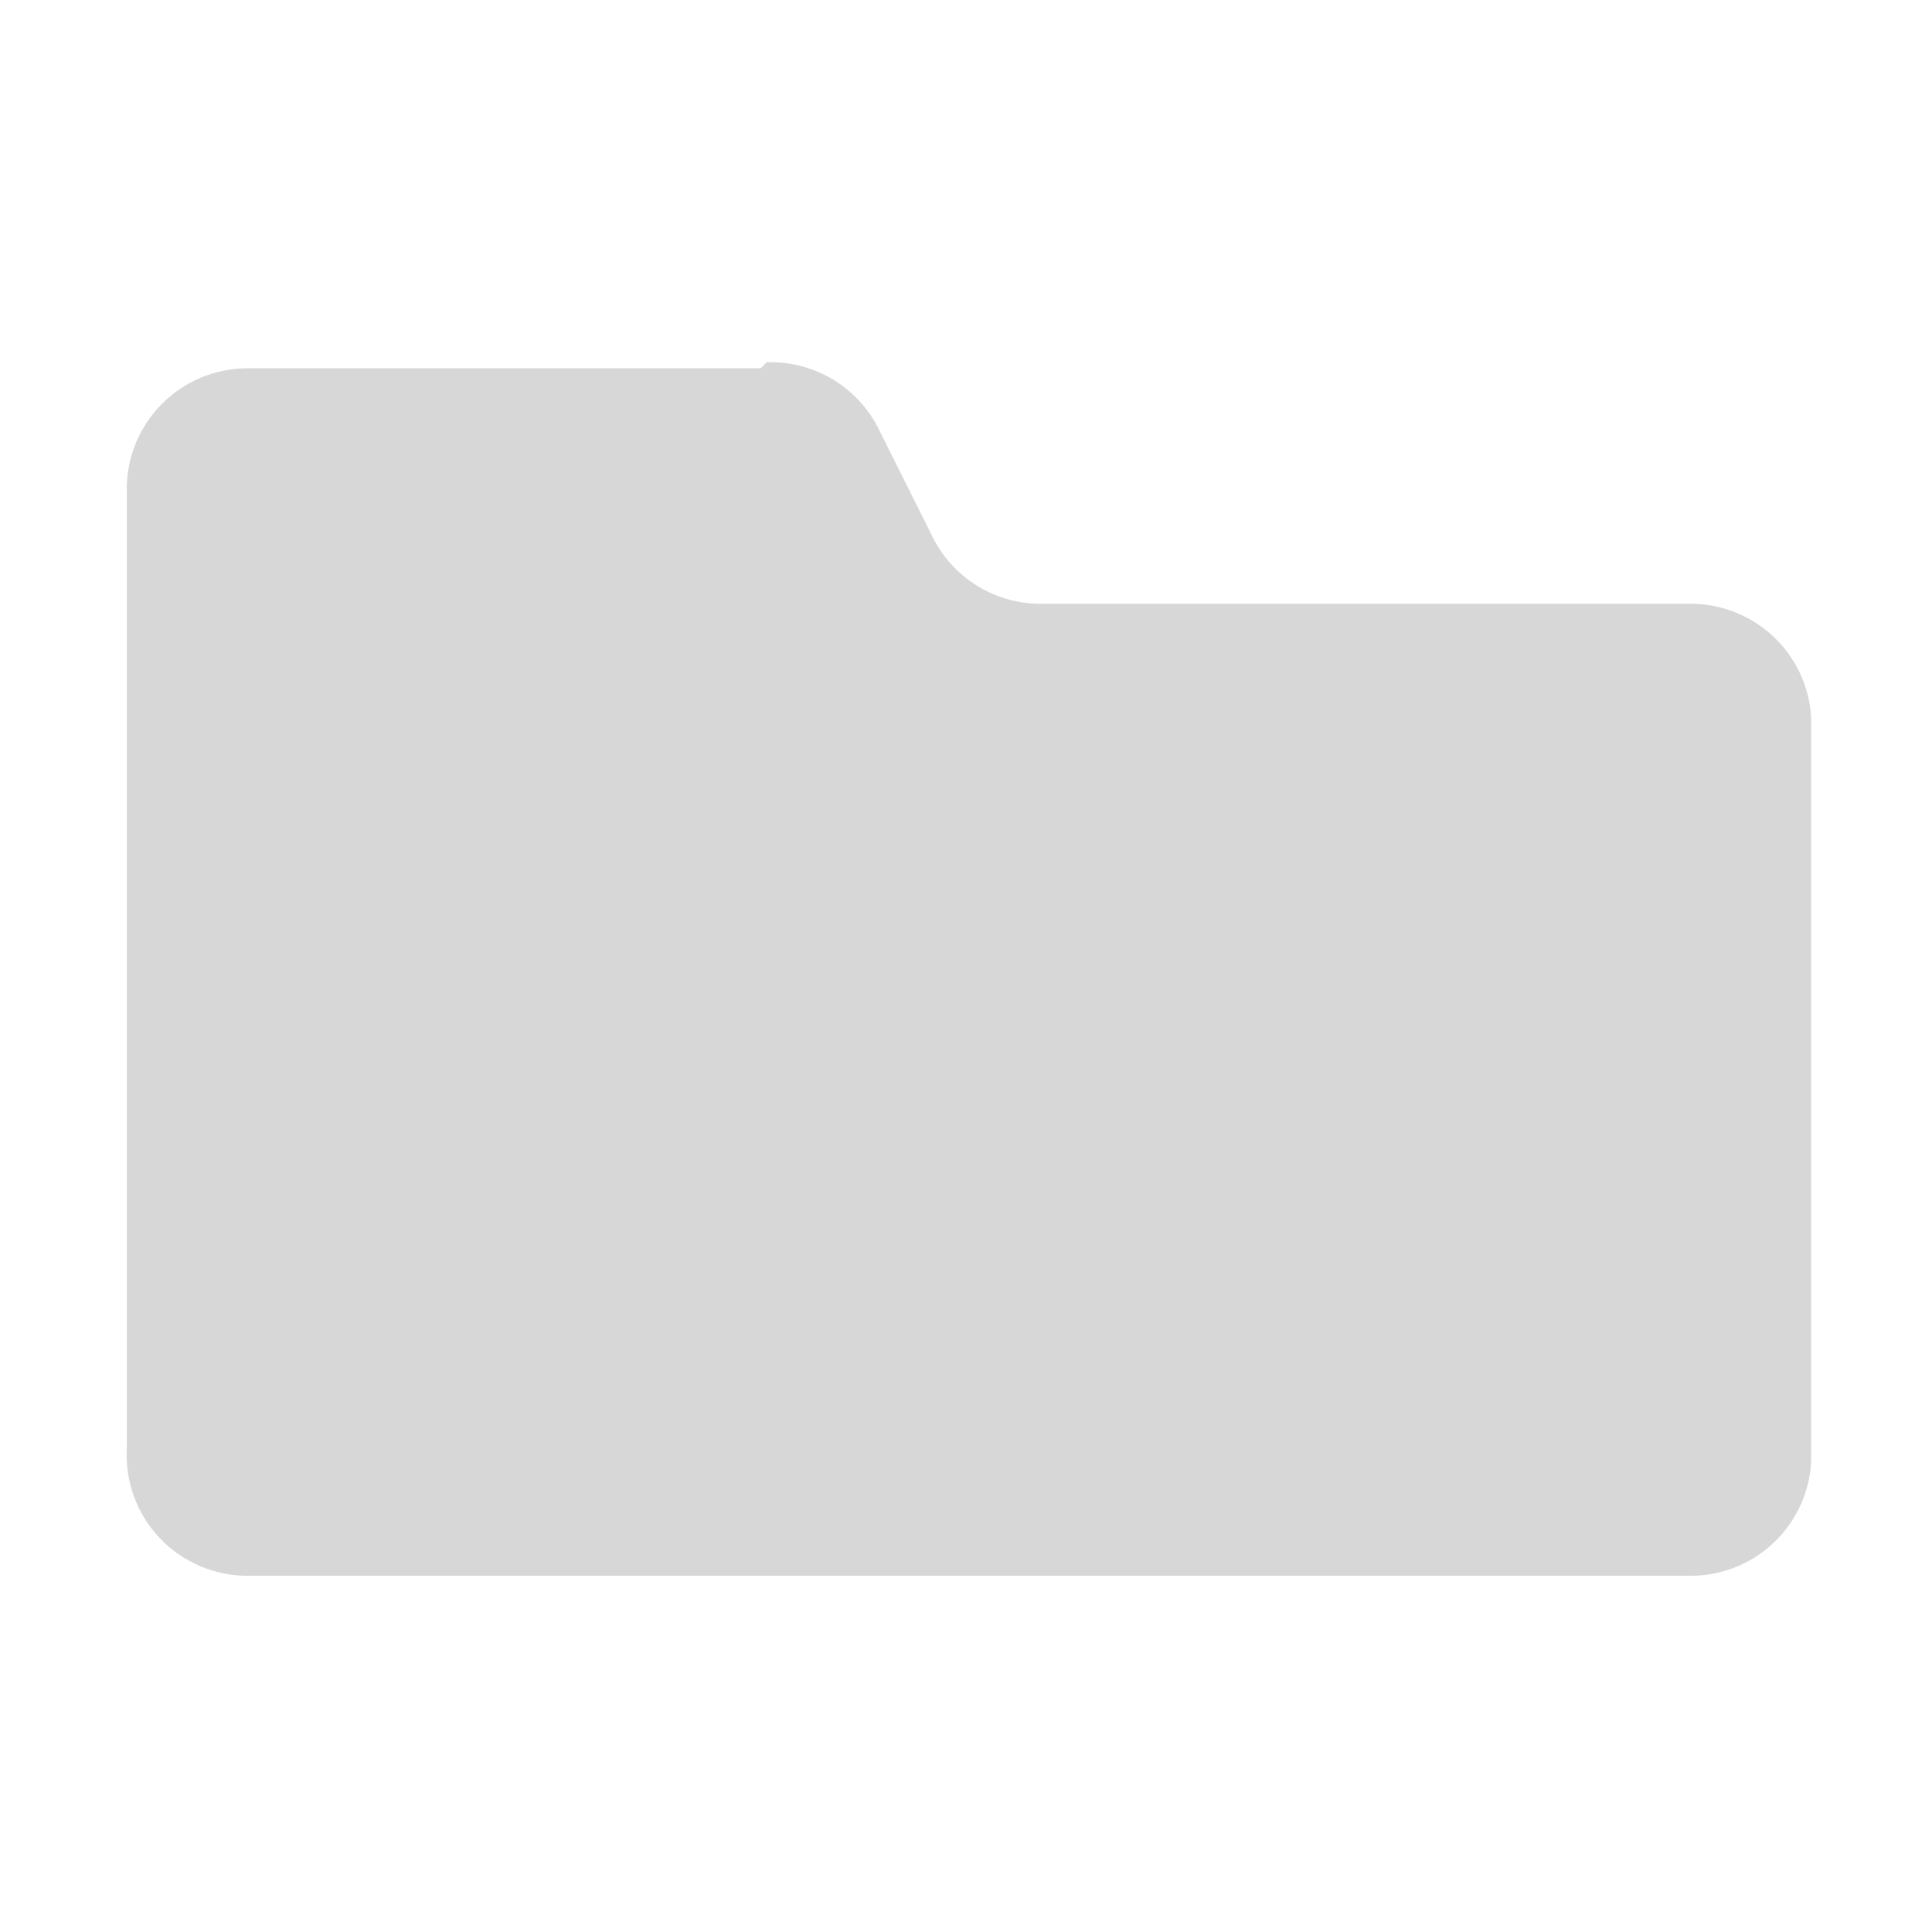
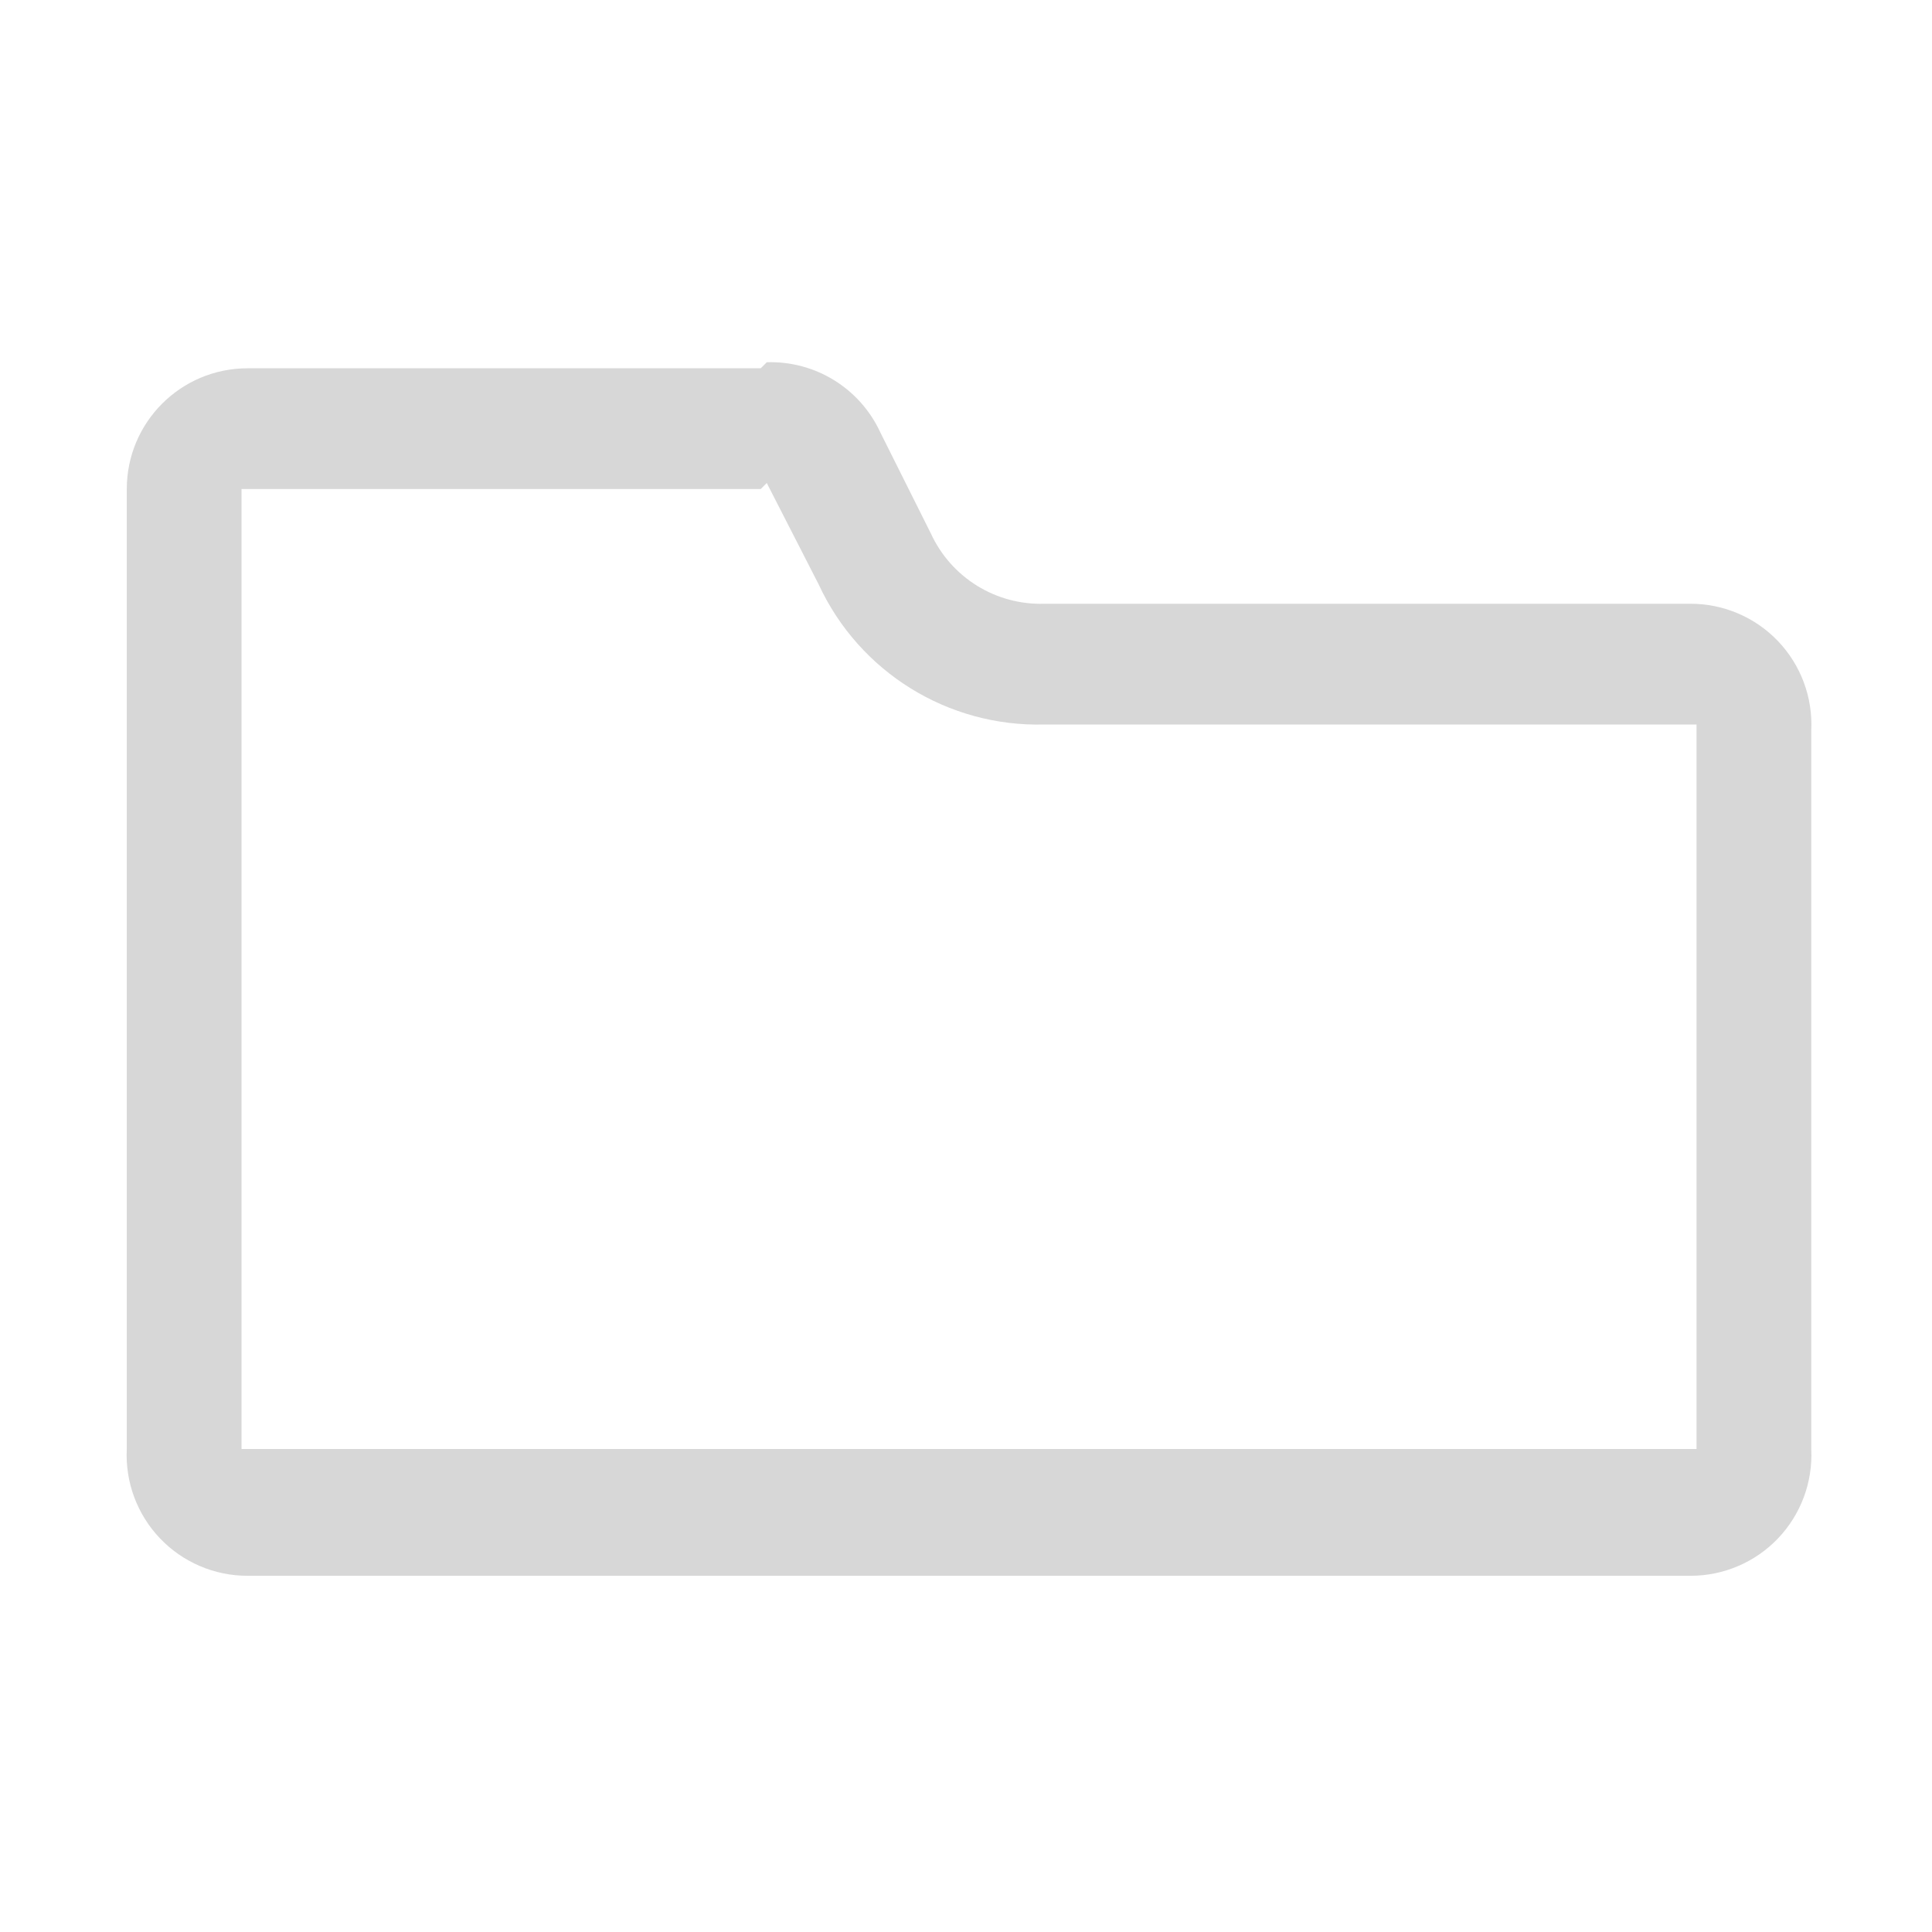
<svg xmlns="http://www.w3.org/2000/svg" id="Calque_1" data-name="Calque 1" viewBox="0 0 16 16">
  <defs>
-     <style>.cls-1{mask:url(#mask);}.cls-2{opacity:0.45;}.cls-3{fill:#a6a6a6;}.cls-4{filter:url(#luminosity-noclip);}</style>
-     <filter id="luminosity-noclip" x="1" y="-8221" width="14" height="32766" filterUnits="userSpaceOnUse" color-interpolation-filters="sRGB">
-       <feFlood flood-color="#fff" result="bg" />
-       <feBlend in="SourceGraphic" in2="bg" />
-     </filter>
-     <mask id="mask" x="1" y="-8221" width="14" height="32766" maskUnits="userSpaceOnUse">
-       <g class="cls-4" />
-     </mask>
+     <style>.cls-1{opacity:0.45;}.cls-2{fill:#a6a6a6;}</style>
  </defs>
  <g class="cls-1">
-     <g class="cls-2">
-       <path class="cls-3" d="M2.05,12.5A.54.54,0,0,1,1.5,12V4.05a.54.54,0,0,1,.55-.55h4.3a.55.55,0,0,1,.49.3l.42.85a1.56,1.56,0,0,0,1.39.85H14a.54.54,0,0,1,.55.55V12a.54.54,0,0,1-.55.55Z" />
-       <path class="cls-3" d="M6.35,4l0,0,.43.84A2,2,0,0,0,8.65,6H14a0,0,0,0,1,.05,0V12A0,0,0,0,1,14,12H2.05A0,0,0,0,1,2,12V4.05a0,0,0,0,1,0,0h4.3m0-1H2.05a1,1,0,0,0-1,1V12a1,1,0,0,0,1,1.05H14A1,1,0,0,0,15,12V6.05A1,1,0,0,0,14,5H8.65a1,1,0,0,1-.94-.58l-.42-.84A1,1,0,0,0,6.35,3Z" />
-     </g>
+     <path class="cls-2" d="M6.35,4l0,0,.43.84A2,2,0,0,0,8.65,6H14a0,0,0,0,1,.05,0V12A0,0,0,0,1,14,12H2.05A0,0,0,0,1,2,12V4.05a0,0,0,0,1,0,0h4.3m0-1H2.05a1,1,0,0,0-1,1V12a1,1,0,0,0,1,1.05H14A1,1,0,0,0,15,12V6.05A1,1,0,0,0,14,5H8.65a1,1,0,0,1-.94-.58l-.42-.84A1,1,0,0,0,6.35,3Z" />
  </g>
</svg>
